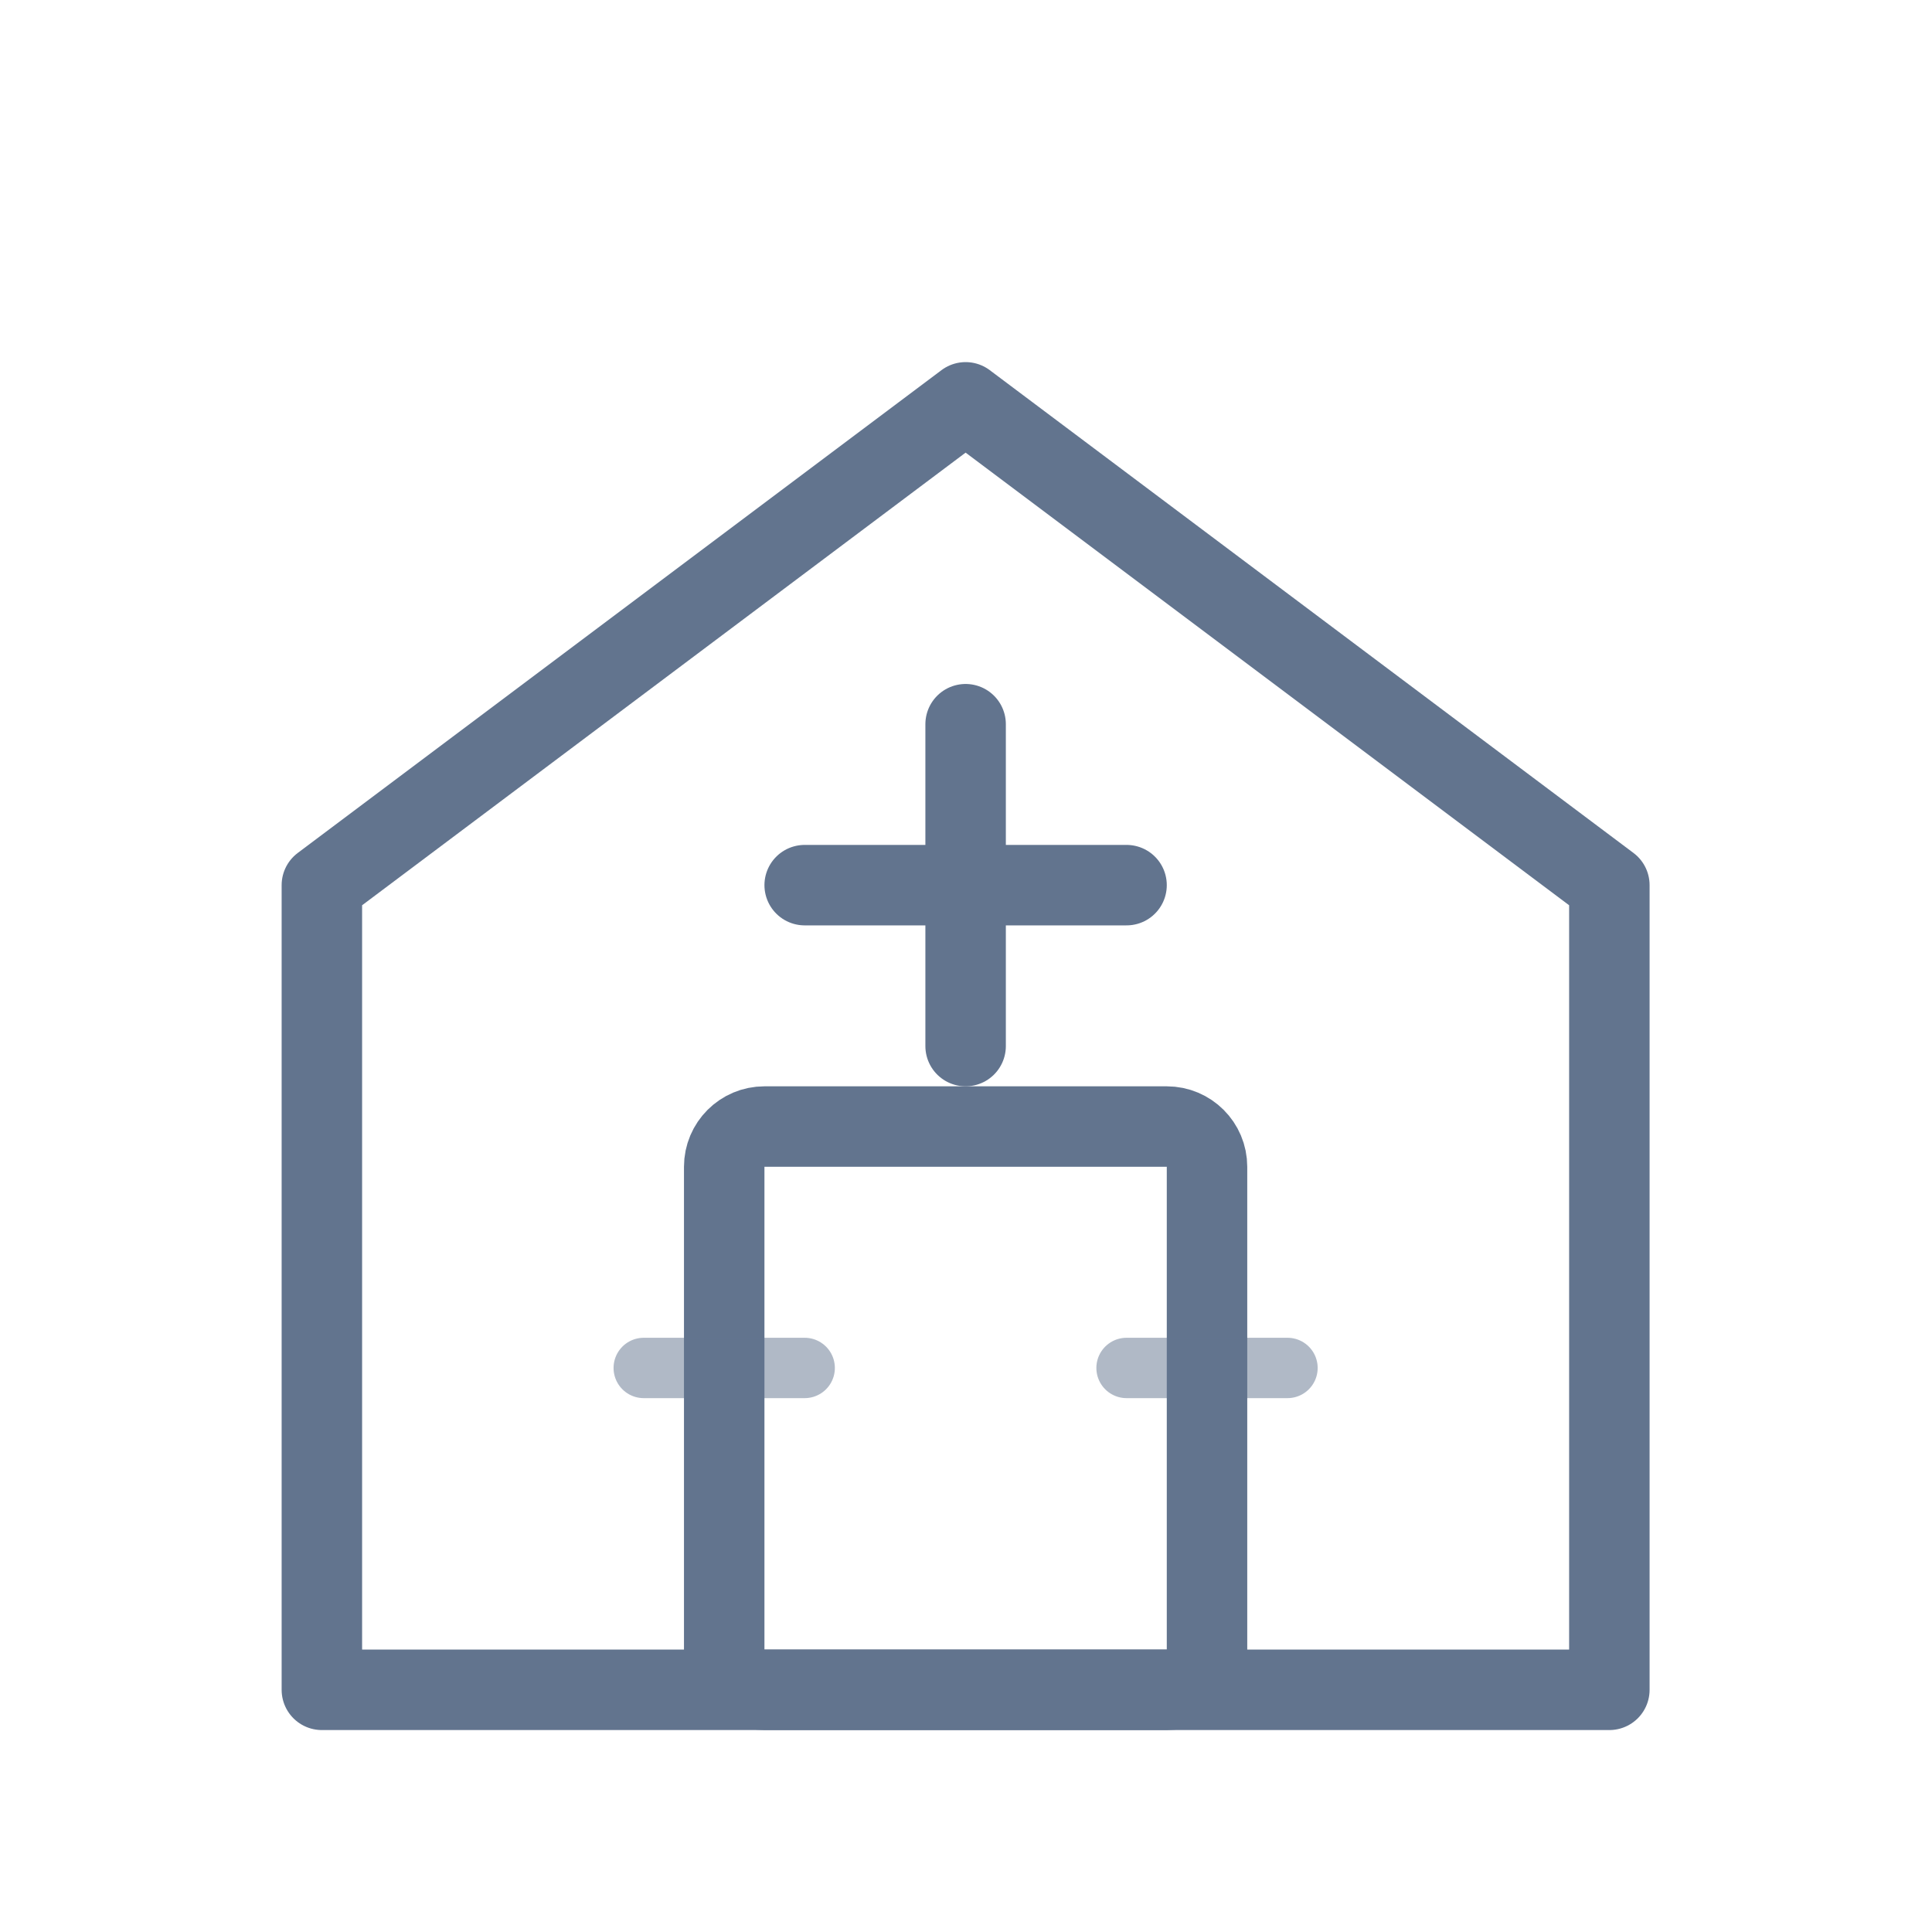
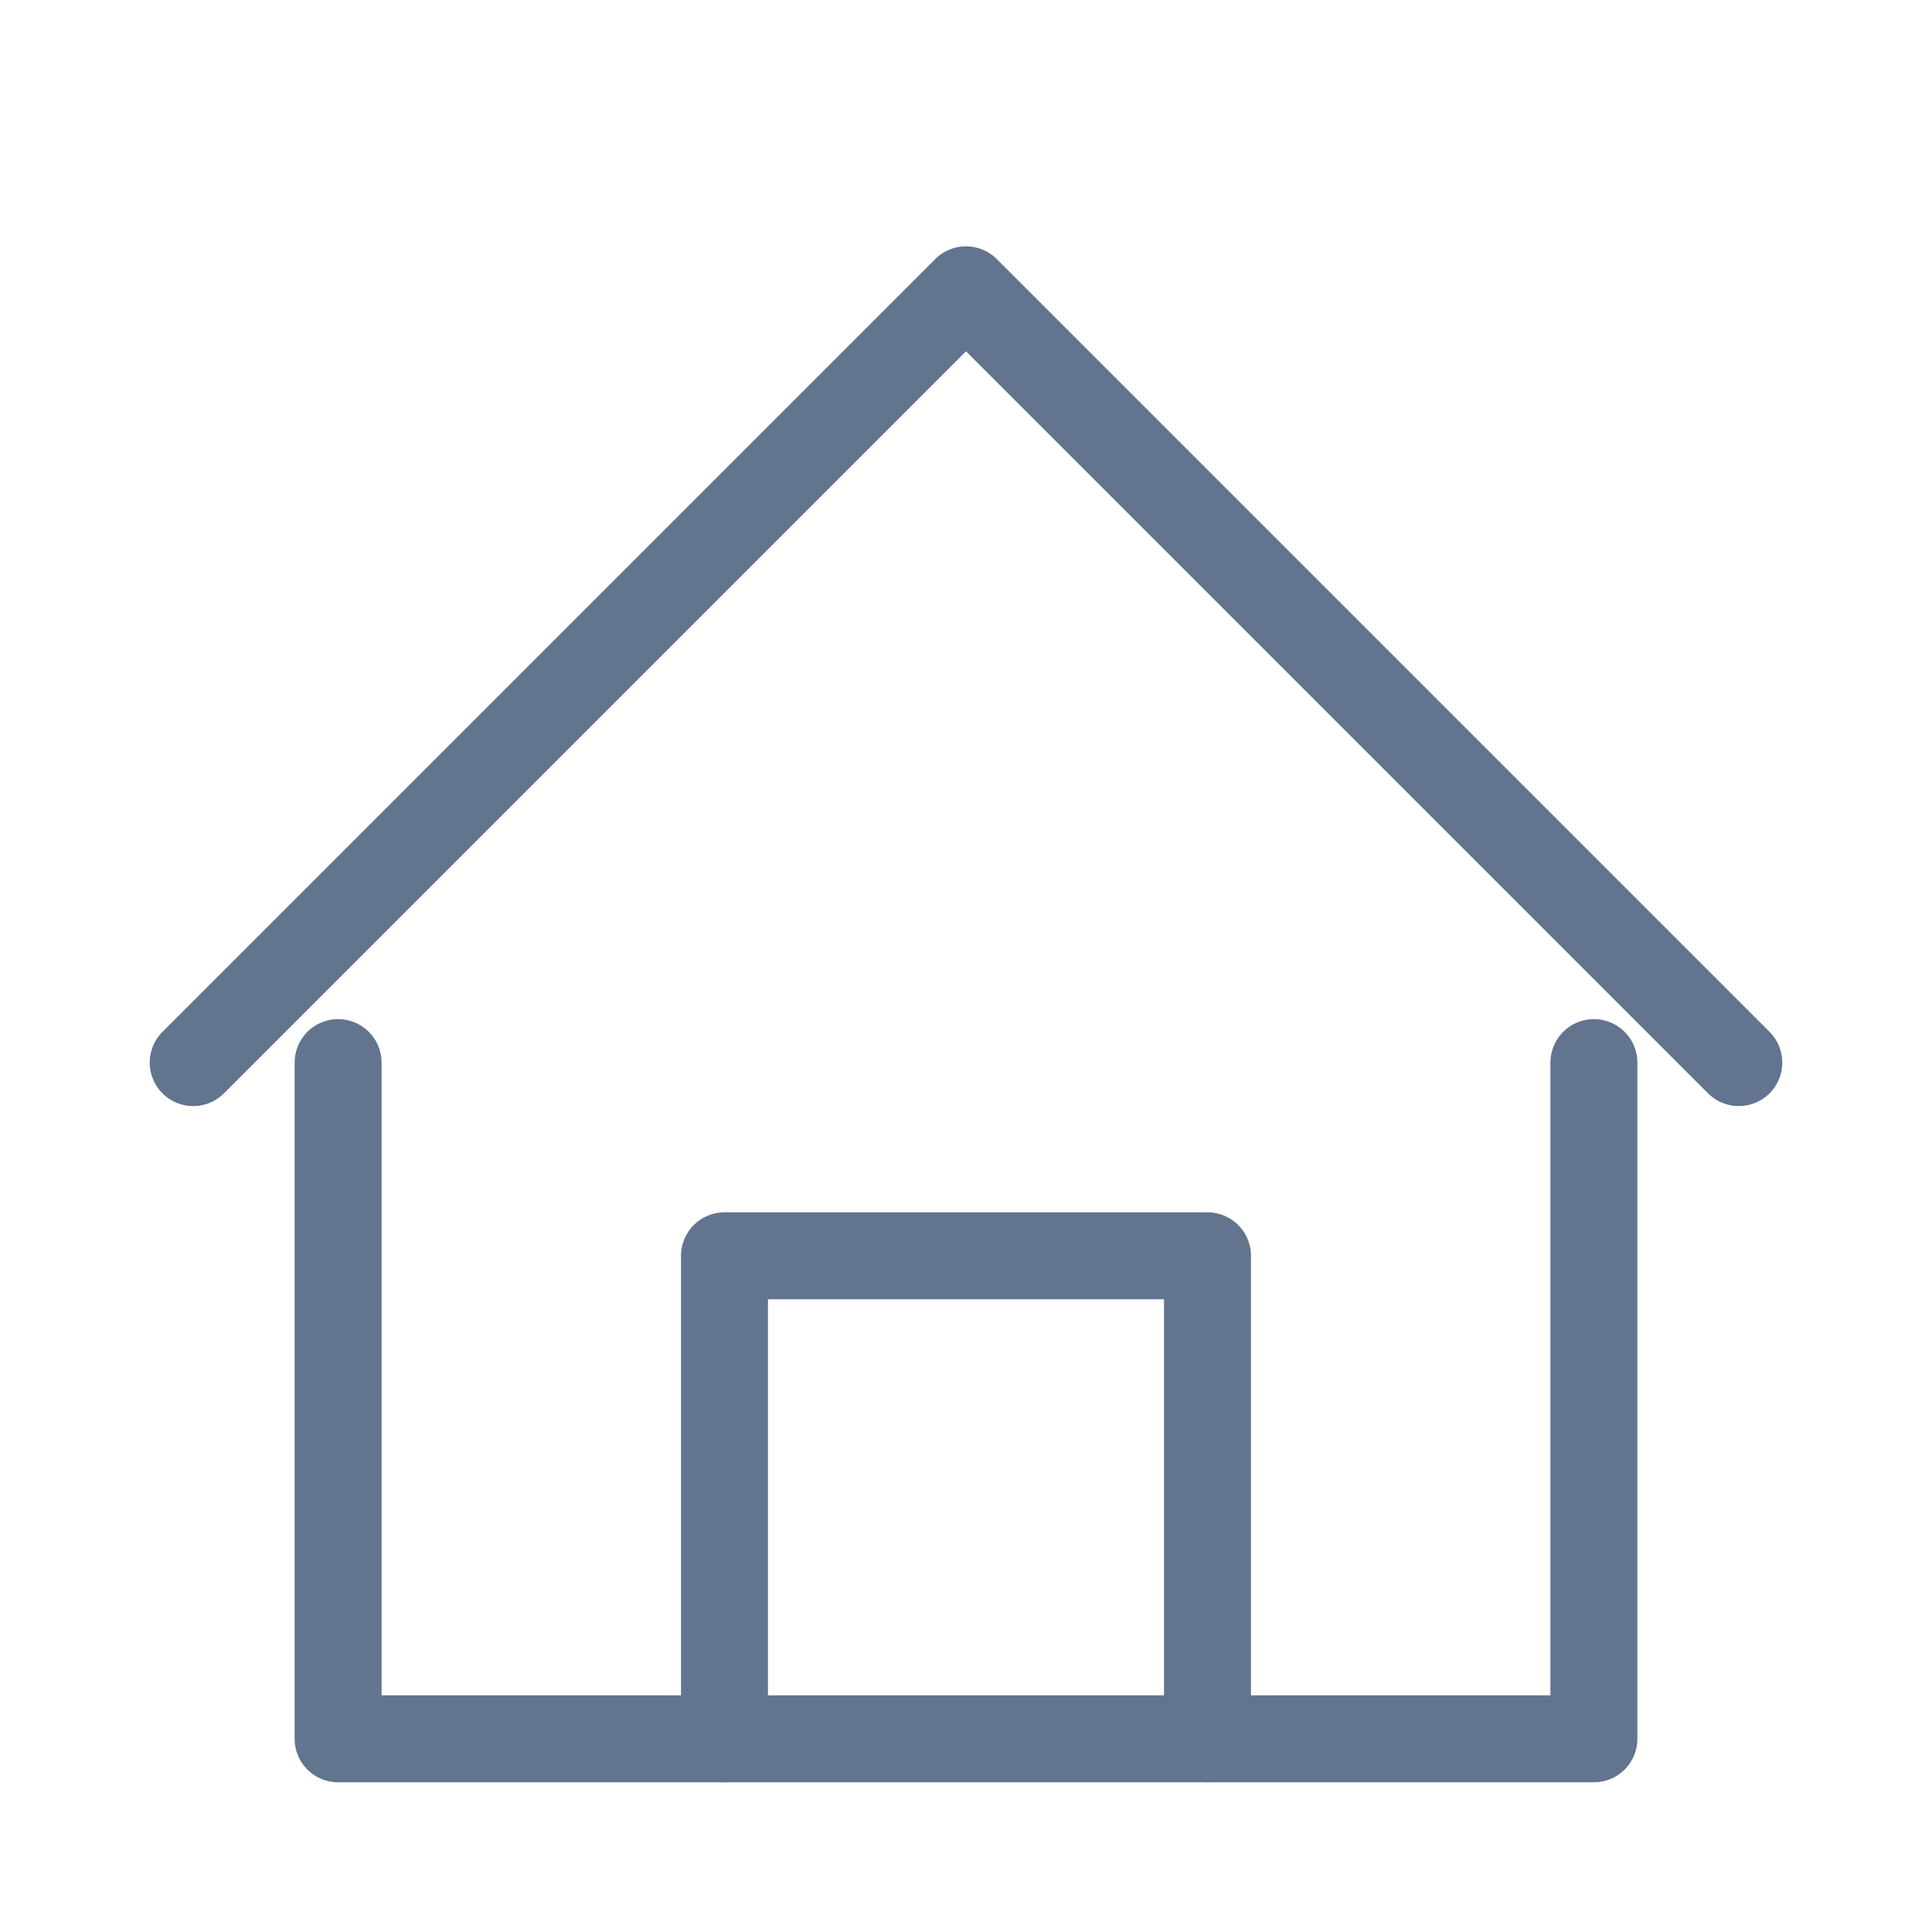
<svg xmlns="http://www.w3.org/2000/svg" width="40" height="40" viewBox="0 0 40 40" fill="none">
-   <path d="M6.664 34.986V18.326L19.992 8.33L33.32 18.326V34.986H6.664Z" stroke="#62748E" stroke-width="1.666" stroke-linejoin="round" />
-   <path d="M24.157 23.324H15.827C15.367 23.324 14.994 23.697 14.994 24.157V34.153C14.994 34.613 15.367 34.986 15.827 34.986H24.157C24.617 34.986 24.99 34.613 24.99 34.153V24.157C24.99 23.697 24.617 23.324 24.157 23.324Z" stroke="#62748E" stroke-width="1.666" />
-   <path d="M16.66 18.326H23.324M19.992 14.994V21.658" stroke="#62748E" stroke-width="1.666" stroke-linecap="round" />
-   <path opacity="0.5" d="M13.328 28.322H16.66M23.324 28.322H26.656" stroke="#62748E" stroke-width="1.25" stroke-linecap="round" />
+   <path d="M4 22 L20 6 L36 22" stroke="#62748E" stroke-width="1.8" stroke-linecap="round" stroke-linejoin="round" />
+   <path d="M7 22 V36 H33 V22" stroke="#62748E" stroke-width="1.8" stroke-linecap="round" stroke-linejoin="round" />
+   <path d="M15 36 V26 H25 V36" stroke="#62748E" stroke-width="1.8" stroke-linecap="round" stroke-linejoin="round" />
</svg>
